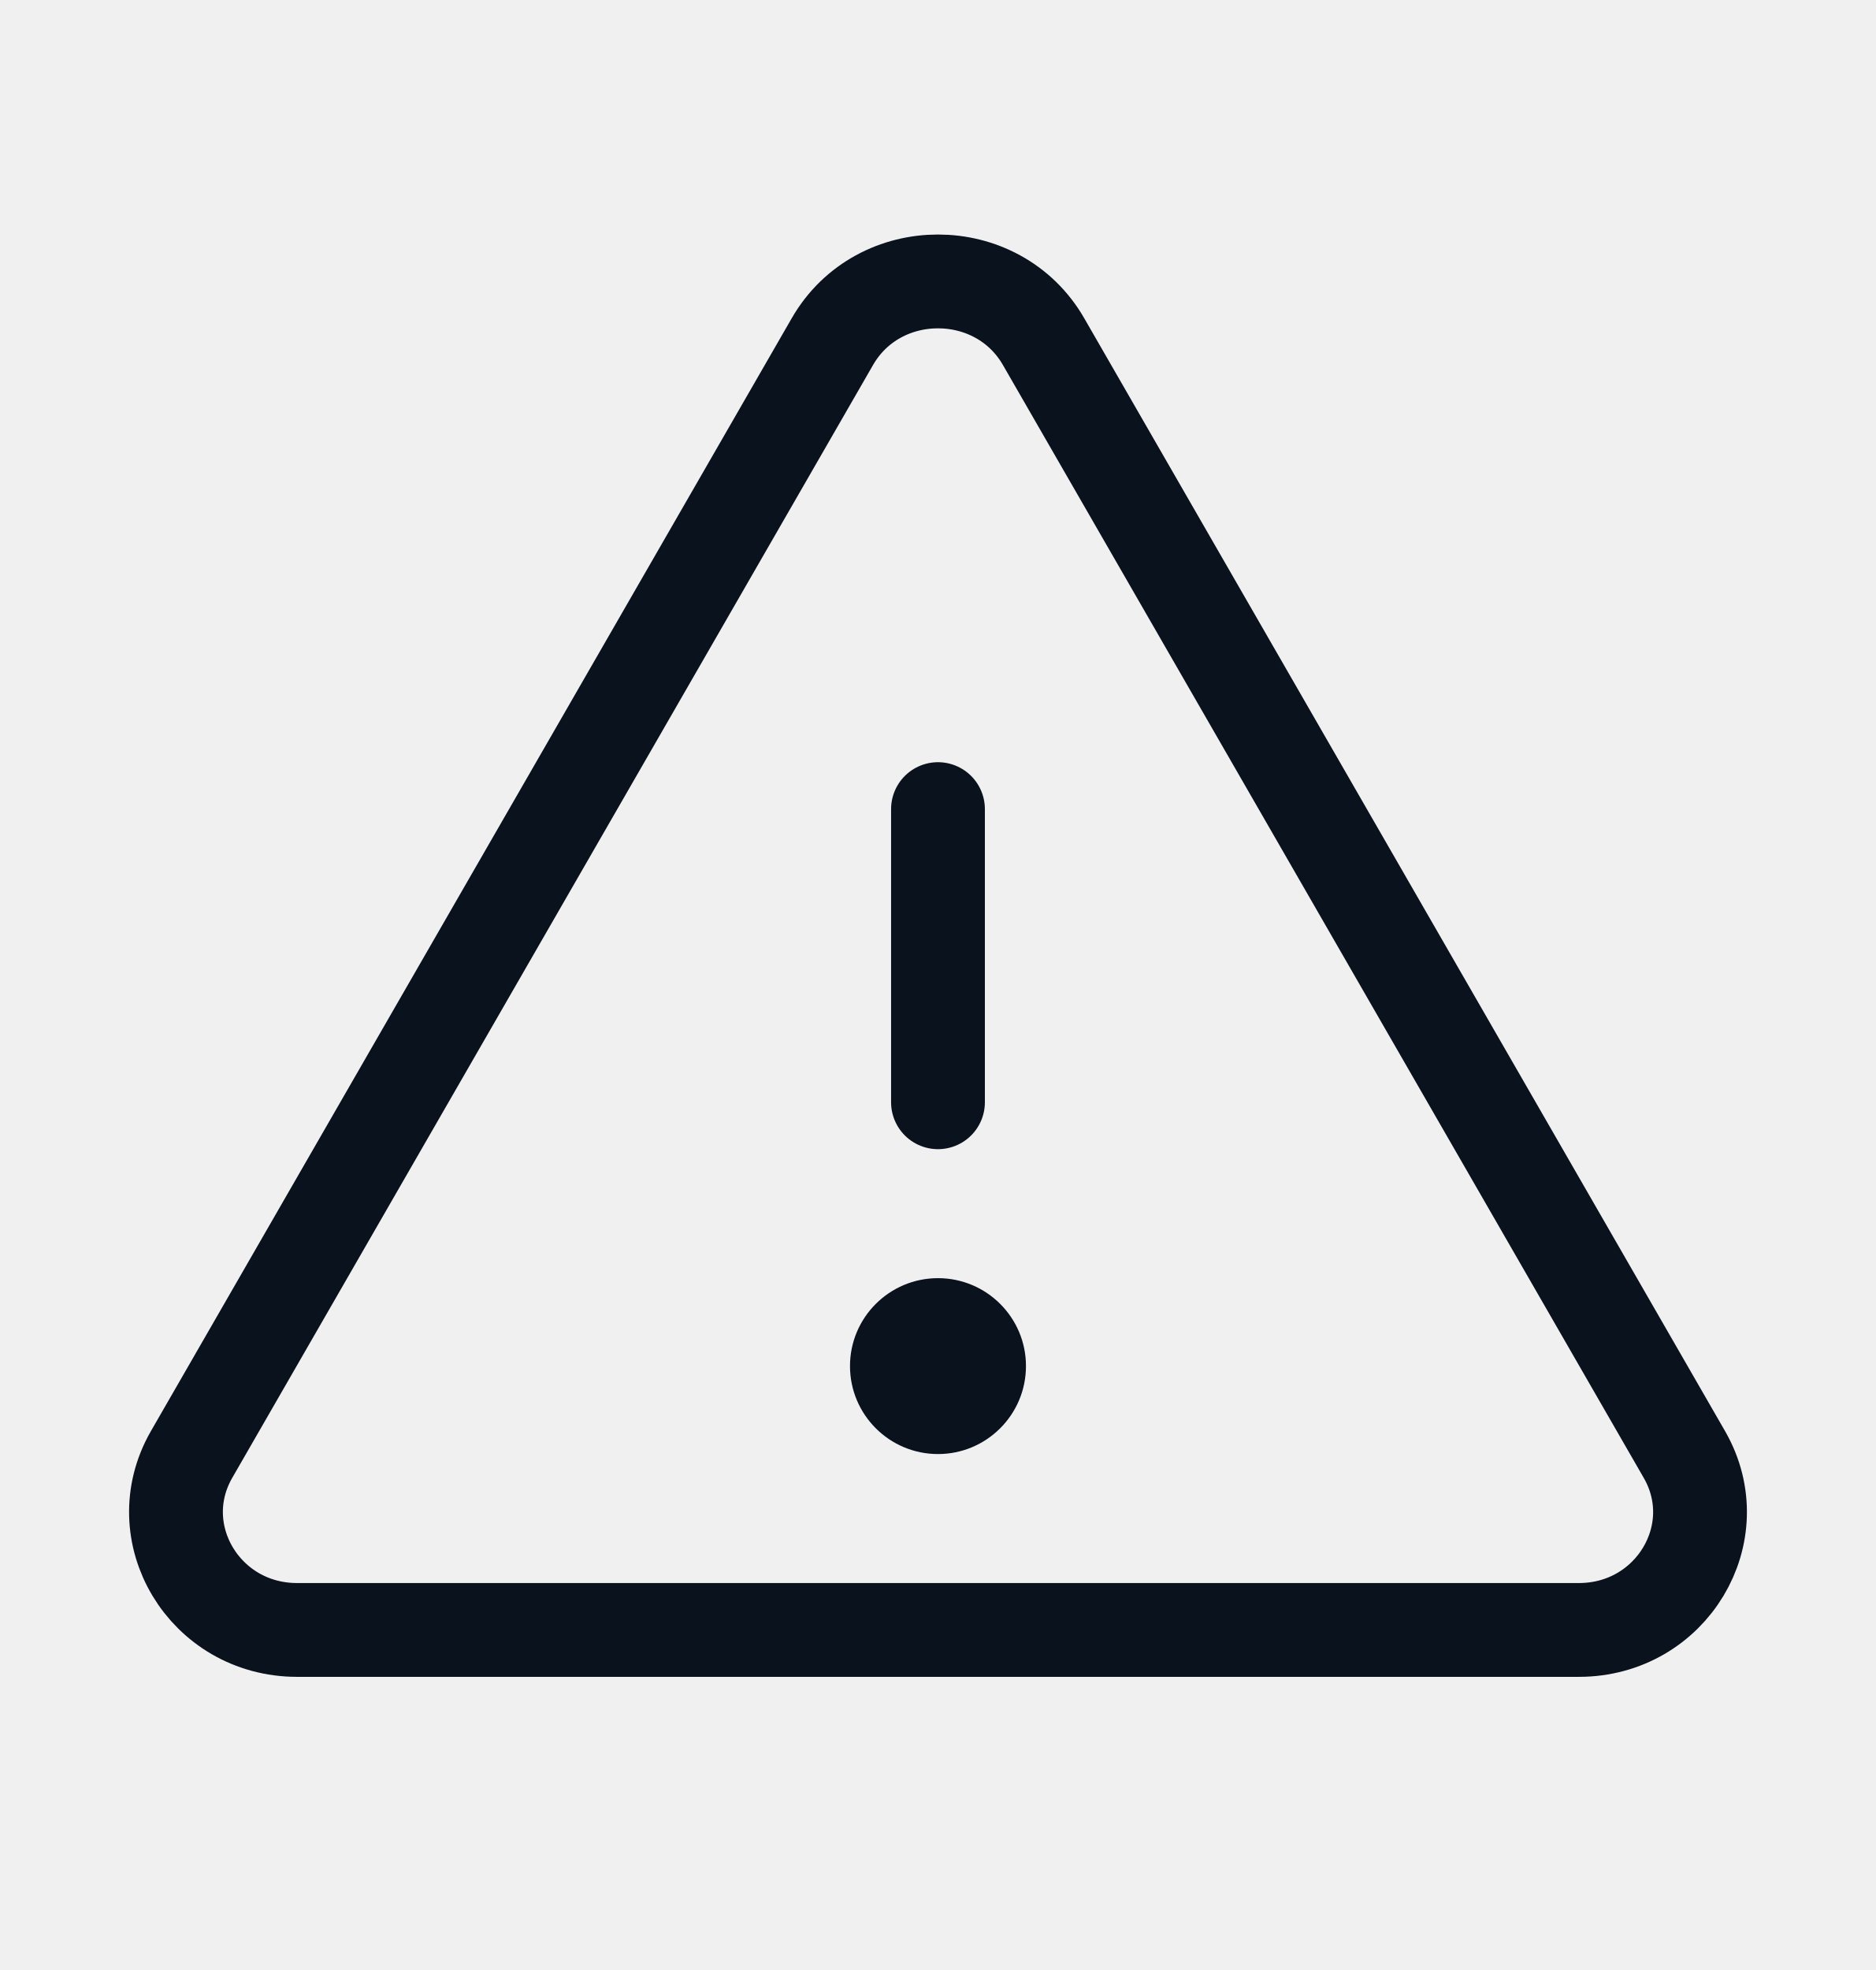
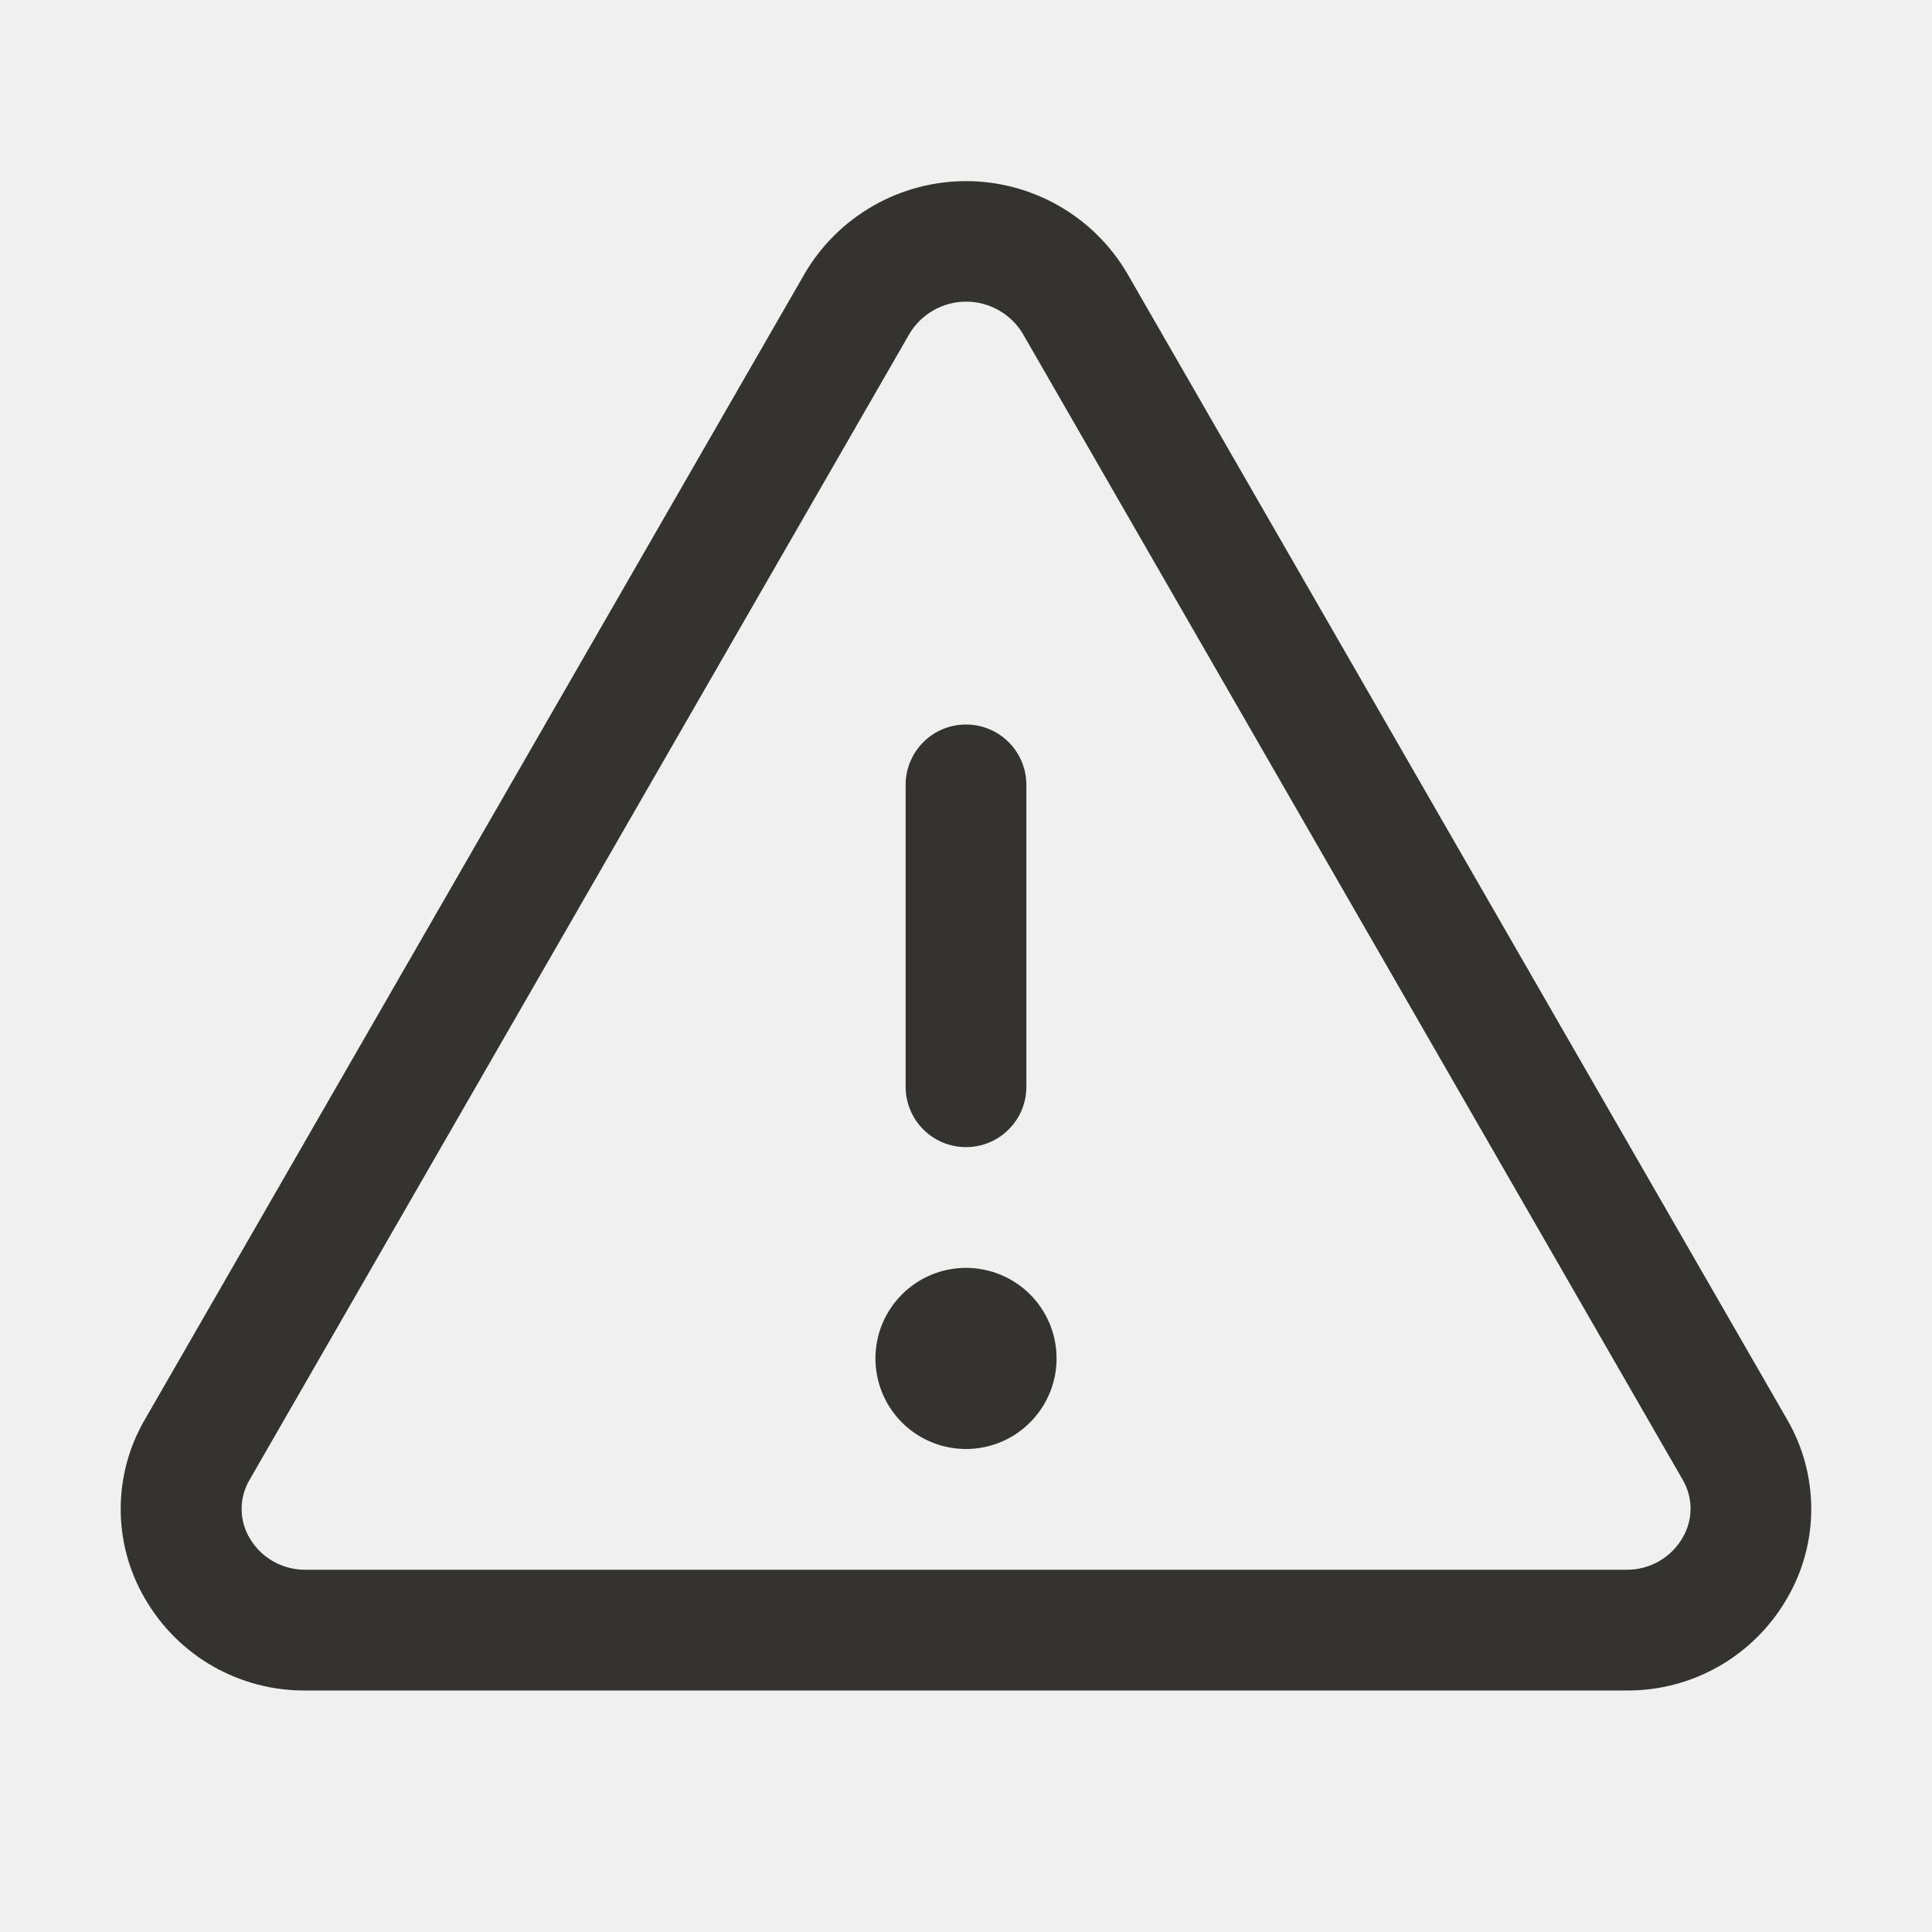
- <svg xmlns="http://www.w3.org/2000/svg" width="20" height="21" viewBox="0 0 20 21" fill="none">
-   <g clip-path="url(#clip0_383_6394)">
-     <path d="M11.126 3.642L17.959 15.507C18.438 16.343 17.819 17.375 16.833 17.375H3.167C2.181 17.375 1.563 16.343 2.041 15.507L8.874 3.642C9.366 2.786 10.634 2.786 11.126 3.642Z" stroke="#0A121D" stroke-linecap="round" stroke-linejoin="round" />
-     <path d="M10 11.75V8.625" stroke="#0A121D" stroke-linecap="round" stroke-linejoin="round" />
-     <path d="M10 15.5C10.518 15.5 10.938 15.08 10.938 14.562C10.938 14.045 10.518 13.625 10 13.625C9.482 13.625 9.062 14.045 9.062 14.562C9.062 15.08 9.482 15.5 10 15.5Z" fill="#0A121D" />
-   </g>
-   <defs>
-     <clipPath id="clip0_383_6394">
-       <rect width="20" height="20" fill="white" transform="translate(0 0.5)" />
-     </clipPath>
-   </defs>
+ <svg xmlns="http://www.w3.org/2000/svg" width="32" height="32" viewBox="0 0 32 32" fill="none">
+   <path d="M29.6 23.511L18.669 4.527C18.396 4.062 18.006 3.677 17.538 3.409C17.069 3.141 16.539 3 16 3C15.461 3 14.931 3.141 14.463 3.409C13.994 3.677 13.604 4.062 13.331 4.527L2.4 23.511C2.137 23.961 1.999 24.473 1.999 24.994C1.999 25.515 2.137 26.026 2.4 26.476C2.67 26.944 3.059 27.332 3.528 27.6C3.997 27.867 4.529 28.006 5.069 28H26.931C27.471 28.005 28.002 27.867 28.471 27.599C28.939 27.331 29.328 26.944 29.598 26.476C29.861 26.027 30 25.515 30 24.994C30 24.473 29.862 23.961 29.6 23.511ZM27.866 25.475C27.771 25.637 27.634 25.772 27.47 25.864C27.305 25.956 27.12 26.003 26.931 26H5.069C4.88 26.003 4.694 25.956 4.53 25.864C4.366 25.772 4.229 25.637 4.134 25.475C4.047 25.329 4.002 25.162 4.002 24.992C4.002 24.823 4.047 24.656 4.134 24.51L15.065 5.526C15.162 5.364 15.3 5.231 15.464 5.138C15.628 5.045 15.814 4.996 16.003 4.996C16.191 4.996 16.377 5.045 16.541 5.138C16.705 5.231 16.843 5.364 16.94 5.526L27.871 24.51C27.957 24.657 28.002 24.823 28.001 24.993C28 25.163 27.953 25.329 27.866 25.475ZM15 18V13C15 12.735 15.105 12.48 15.293 12.293C15.48 12.105 15.735 12 16 12C16.265 12 16.52 12.105 16.707 12.293C16.895 12.48 17 12.735 17 13V18C17 18.265 16.895 18.52 16.707 18.707C16.52 18.895 16.265 19 16 19C15.735 19 15.48 18.895 15.293 18.707C15.105 18.52 15 18.265 15 18ZM17.5 22.5C17.5 22.797 17.412 23.087 17.247 23.333C17.082 23.58 16.848 23.772 16.574 23.886C16.3 23.999 15.998 24.029 15.707 23.971C15.416 23.913 15.149 23.77 14.939 23.561C14.73 23.351 14.587 23.084 14.529 22.793C14.471 22.502 14.501 22.2 14.614 21.926C14.728 21.652 14.92 21.418 15.167 21.253C15.413 21.088 15.703 21 16 21C16.398 21 16.779 21.158 17.061 21.439C17.342 21.721 17.5 22.102 17.5 22.5Z" fill="#343330" />
</svg>
